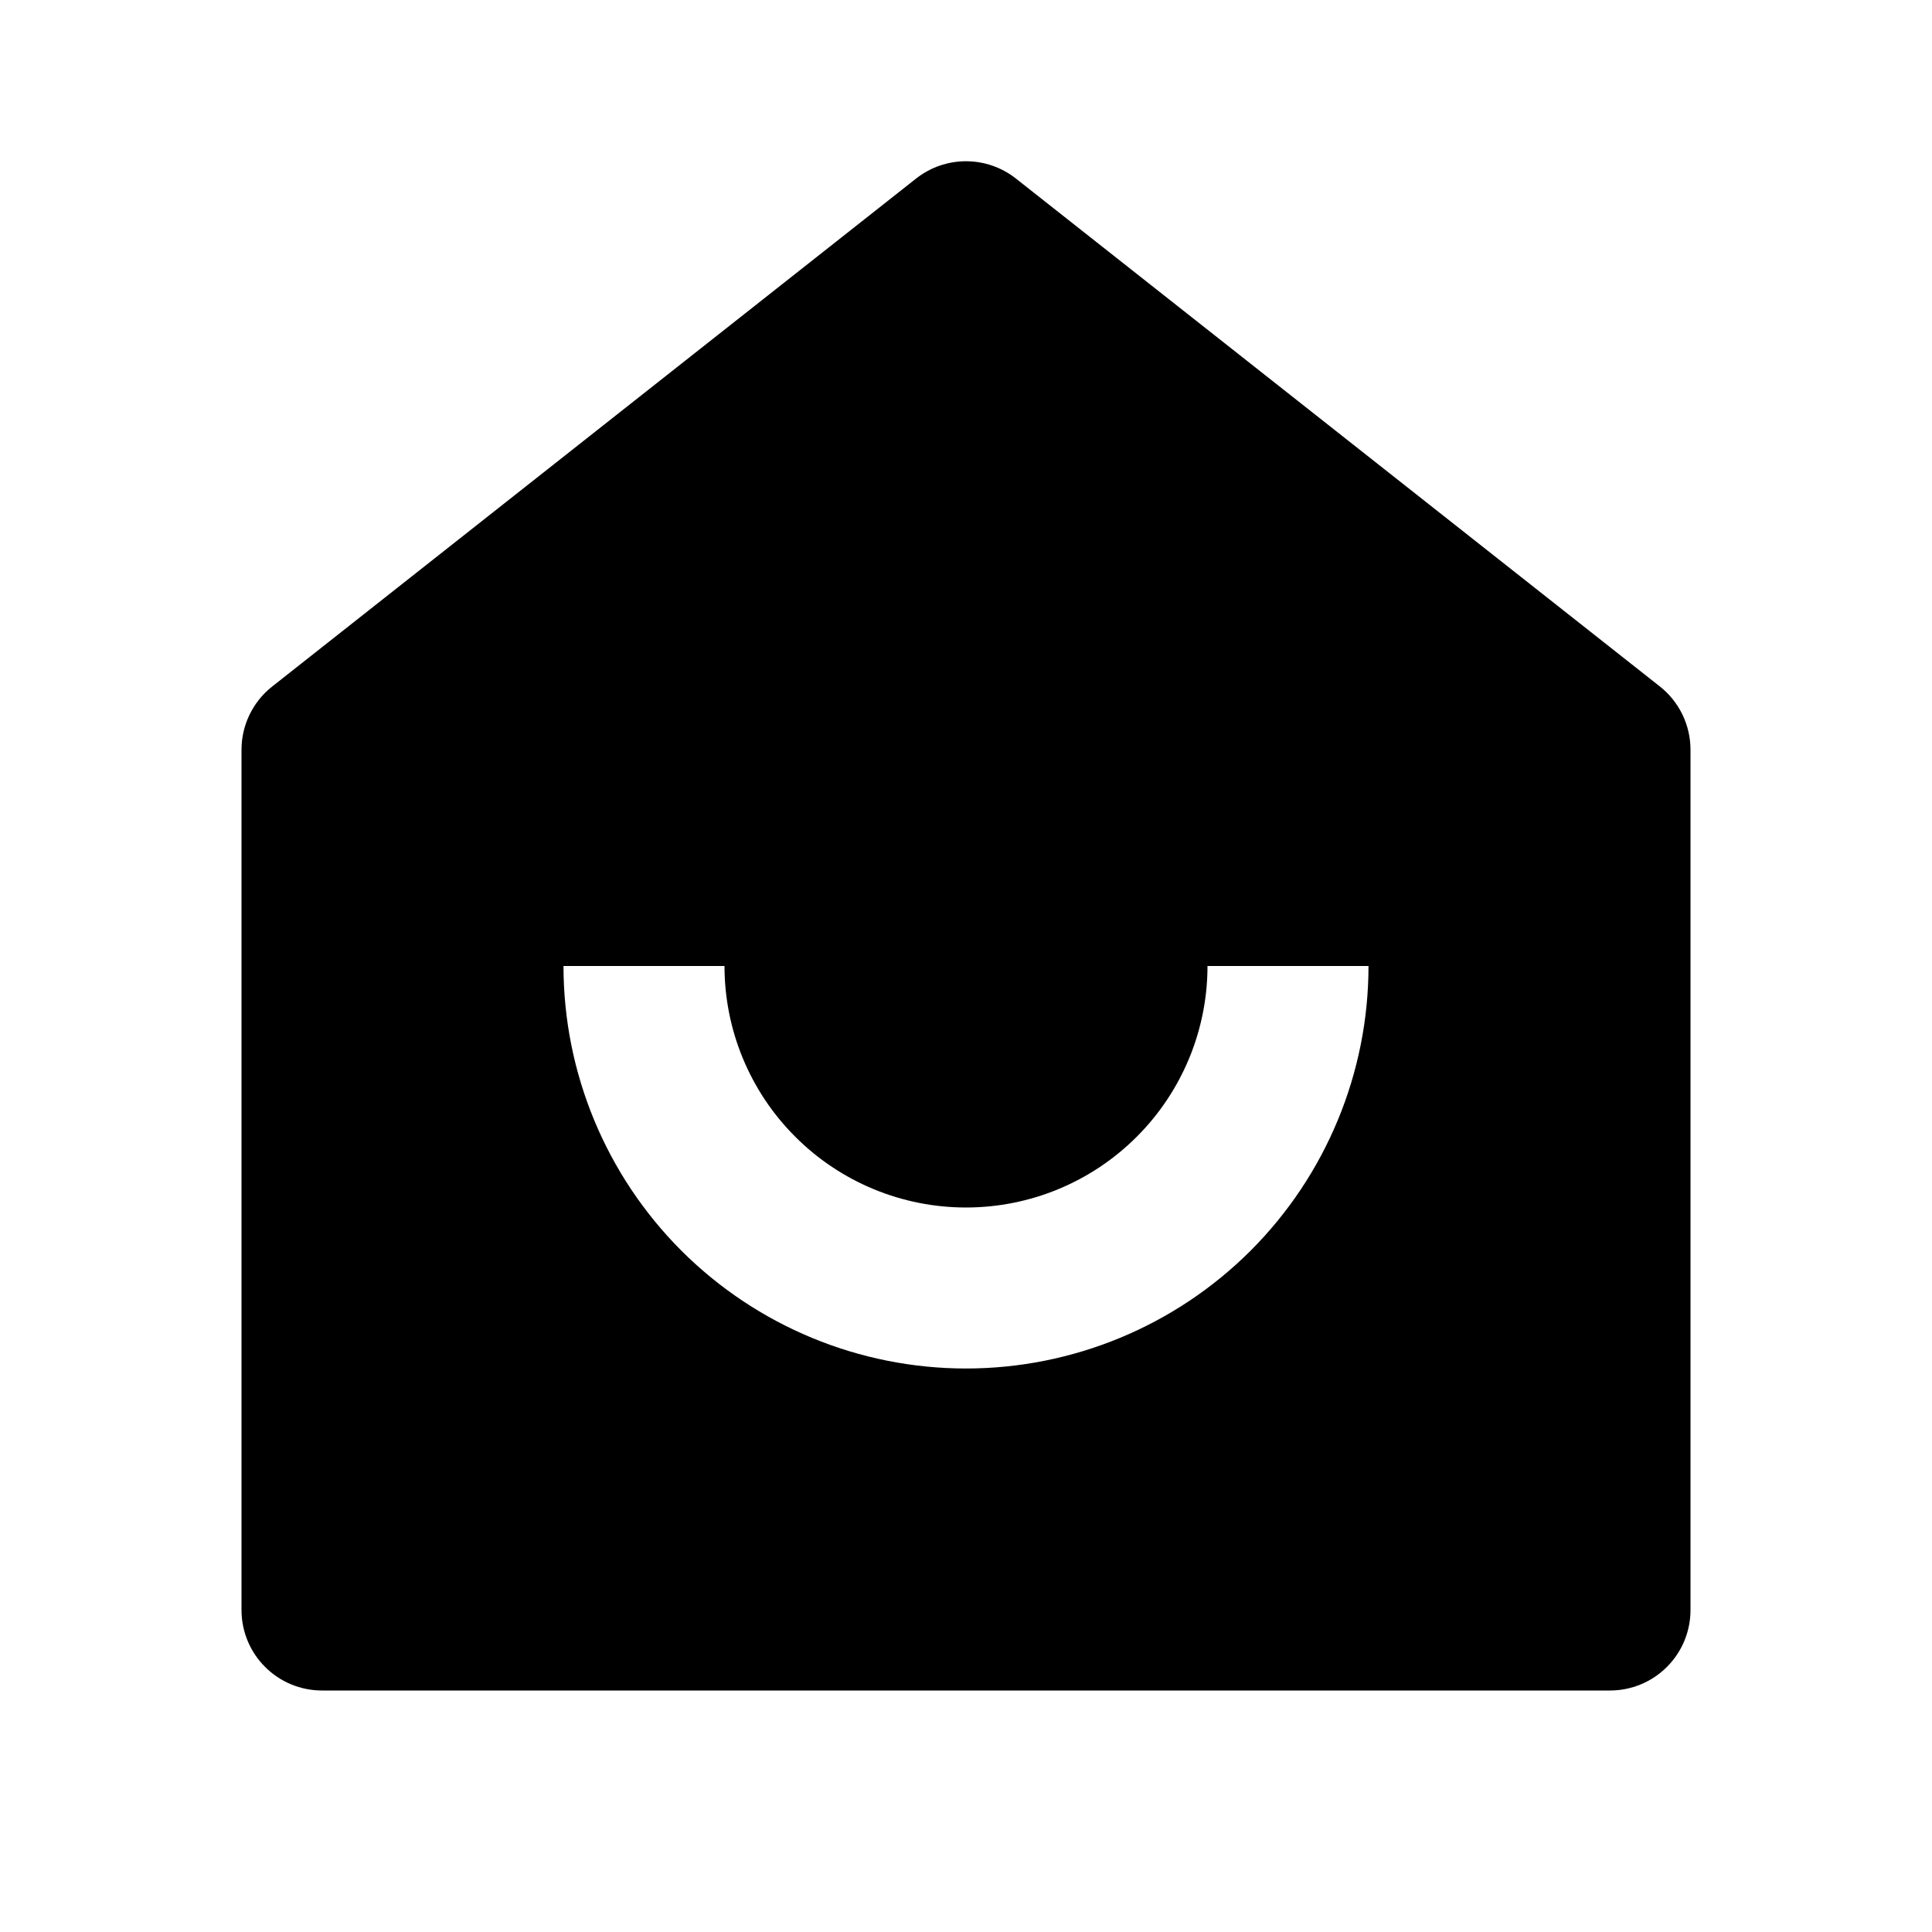
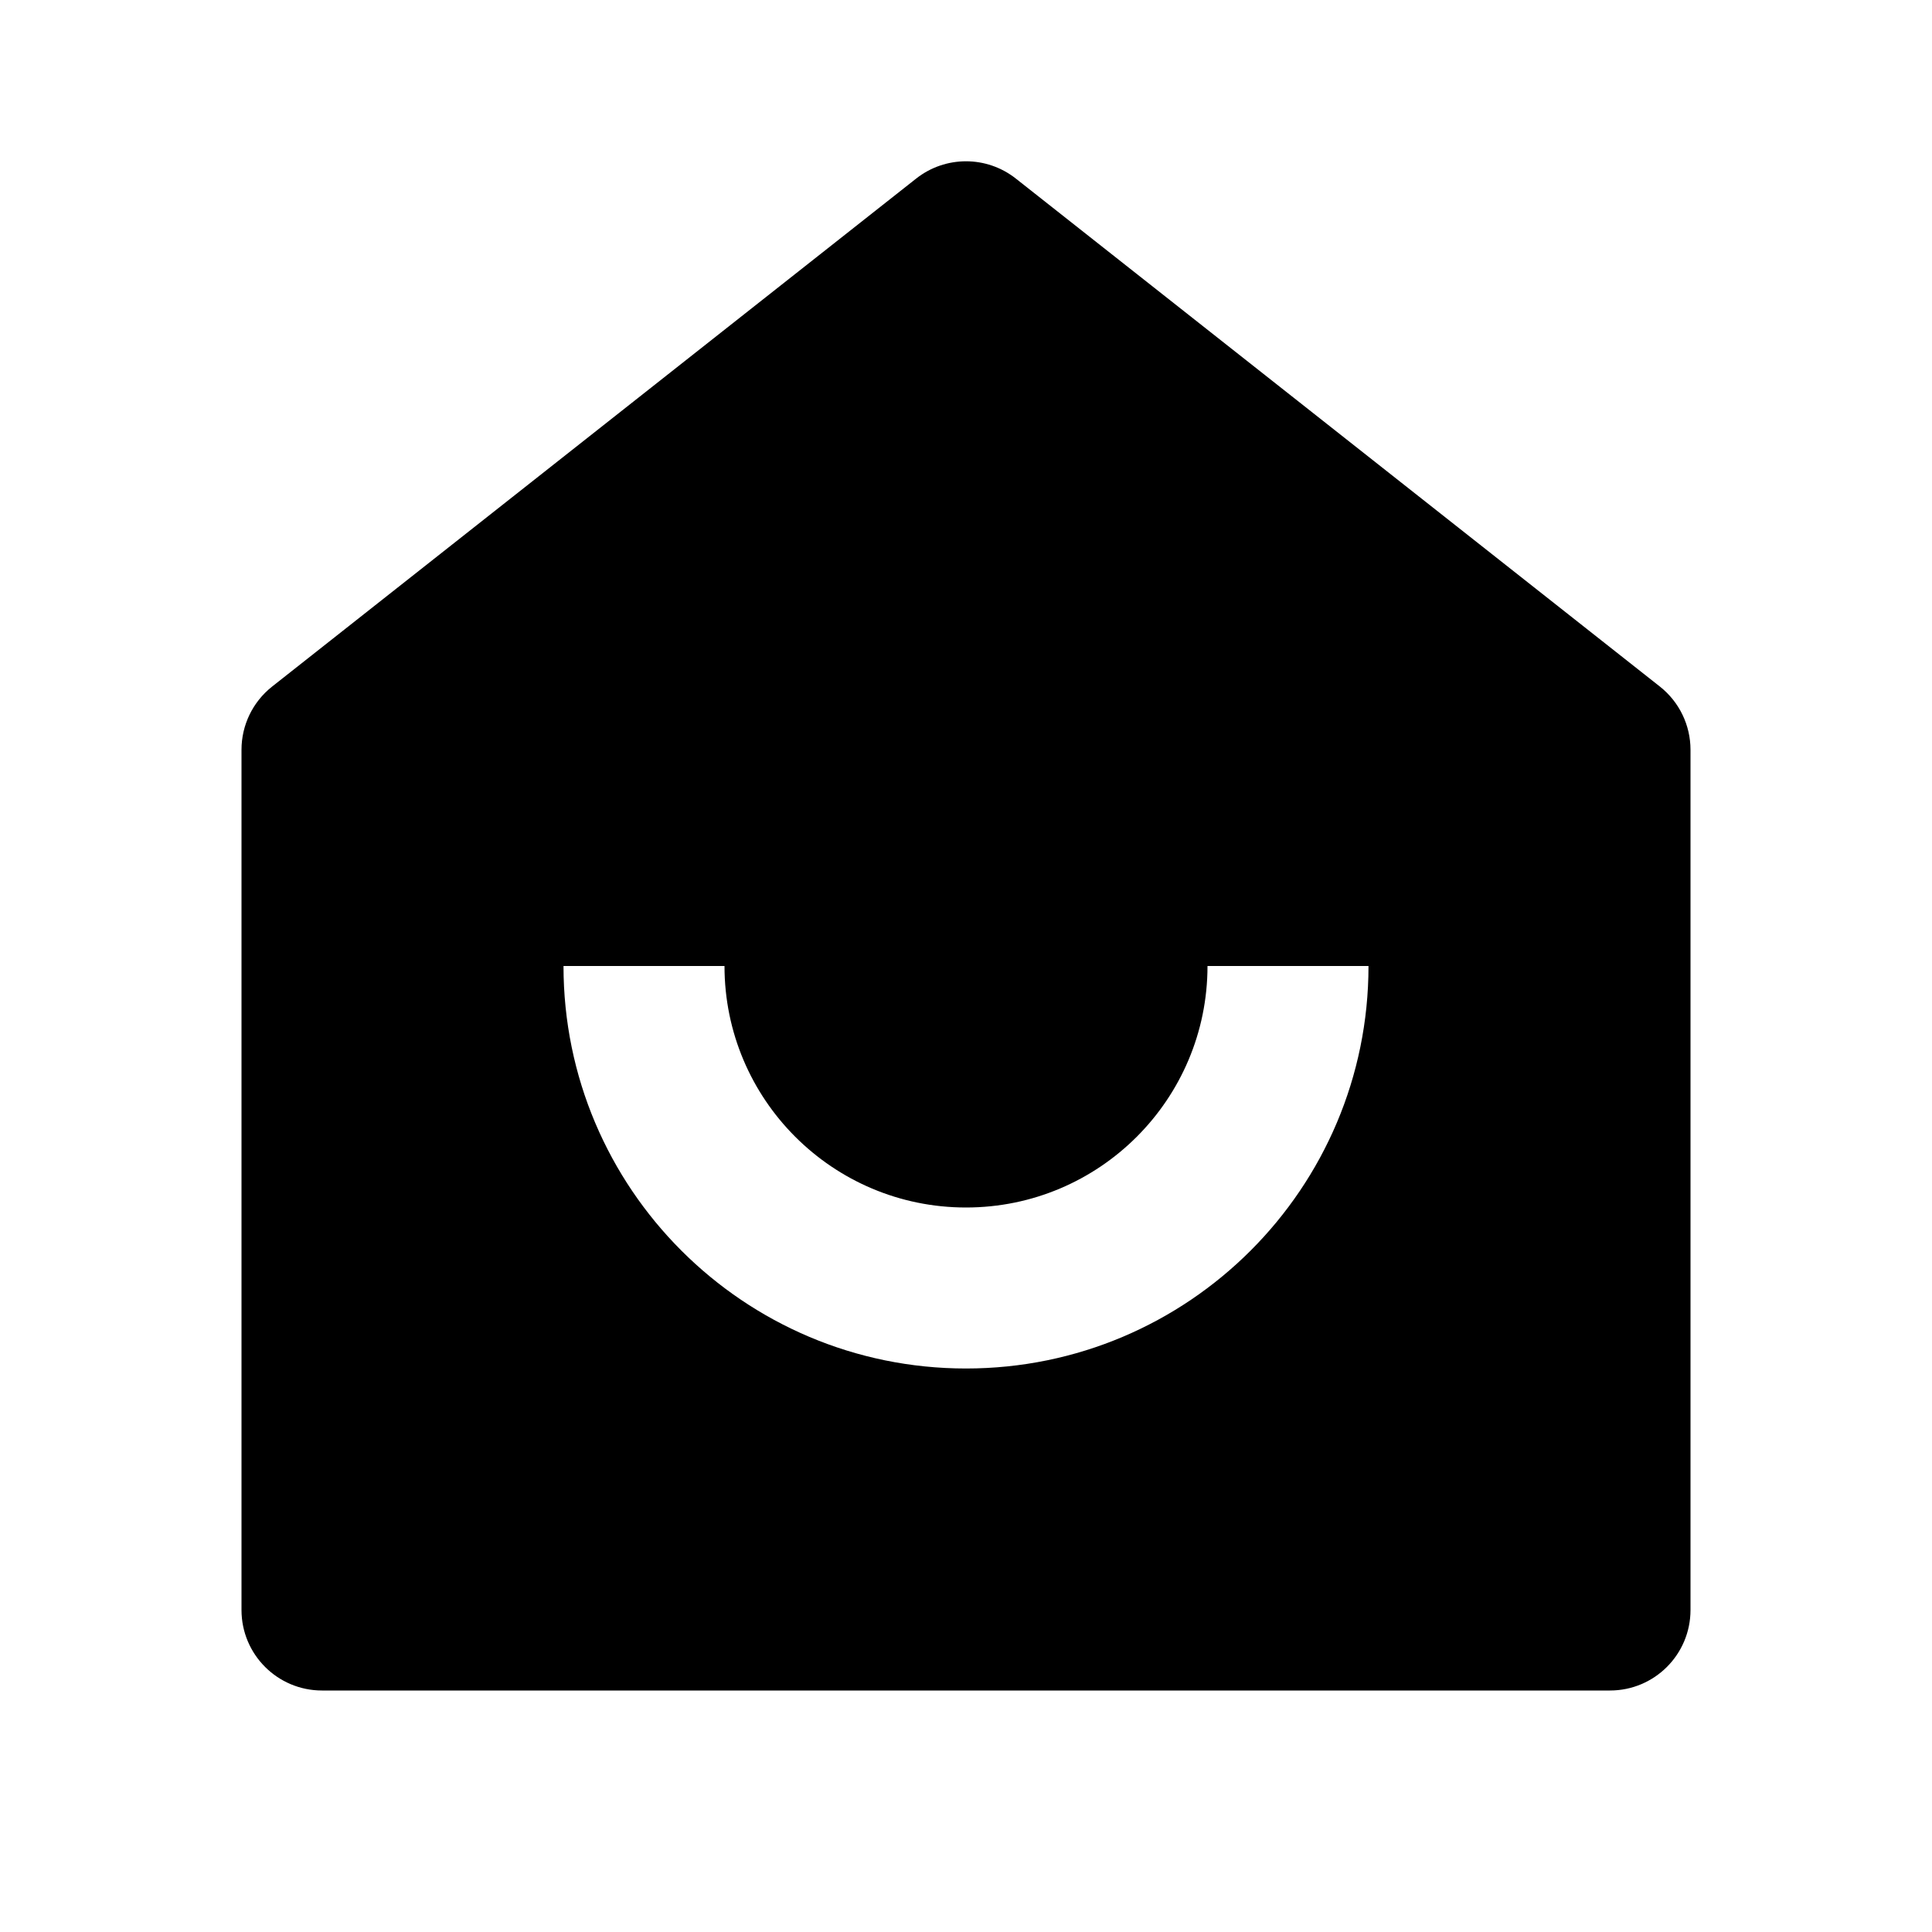
- <svg xmlns="http://www.w3.org/2000/svg" width="24" height="24" viewBox="0 0 24 24" fill="none">
-   <path d="M21 20C21 20.265 20.895 20.52 20.707 20.707C20.52 20.895 20.265 21 20 21H4C3.735 21 3.48 20.895 3.293 20.707C3.105 20.52 3 20.265 3 20V9.314C3 9.163 3.034 9.014 3.1 8.878C3.166 8.742 3.261 8.623 3.38 8.529L11.38 2.218C11.556 2.079 11.775 2.003 12 2.003C12.225 2.003 12.444 2.079 12.62 2.218L20.62 8.528C20.739 8.622 20.834 8.741 20.9 8.877C20.966 9.014 21 9.163 21 9.314V20V20ZM7 12C7 13.326 7.527 14.598 8.464 15.536C9.402 16.473 10.674 17 12 17C13.326 17 14.598 16.473 15.536 15.536C16.473 14.598 17 13.326 17 12H15C15 12.796 14.684 13.559 14.121 14.121C13.559 14.684 12.796 15 12 15C11.204 15 10.441 14.684 9.879 14.121C9.316 13.559 9 12.796 9 12H7Z" fill="currentColor" />
+ <svg xmlns="http://www.w3.org/2000/svg" width="24" height="24" fill="none">
+   <path fill="currentColor" d="M21 20a1 1 0 0 1-1 1H4a1 1 0 0 1-1-1V9.314a1 1 0 0 1 .38-.785l8-6.31a1 1 0 0 1 1.24 0l8 6.31a1 1 0 0 1 .38.785zM7 12a5 5 0 1 0 10 0h-2a3 3 0 0 1-6 0z" />
</svg>
